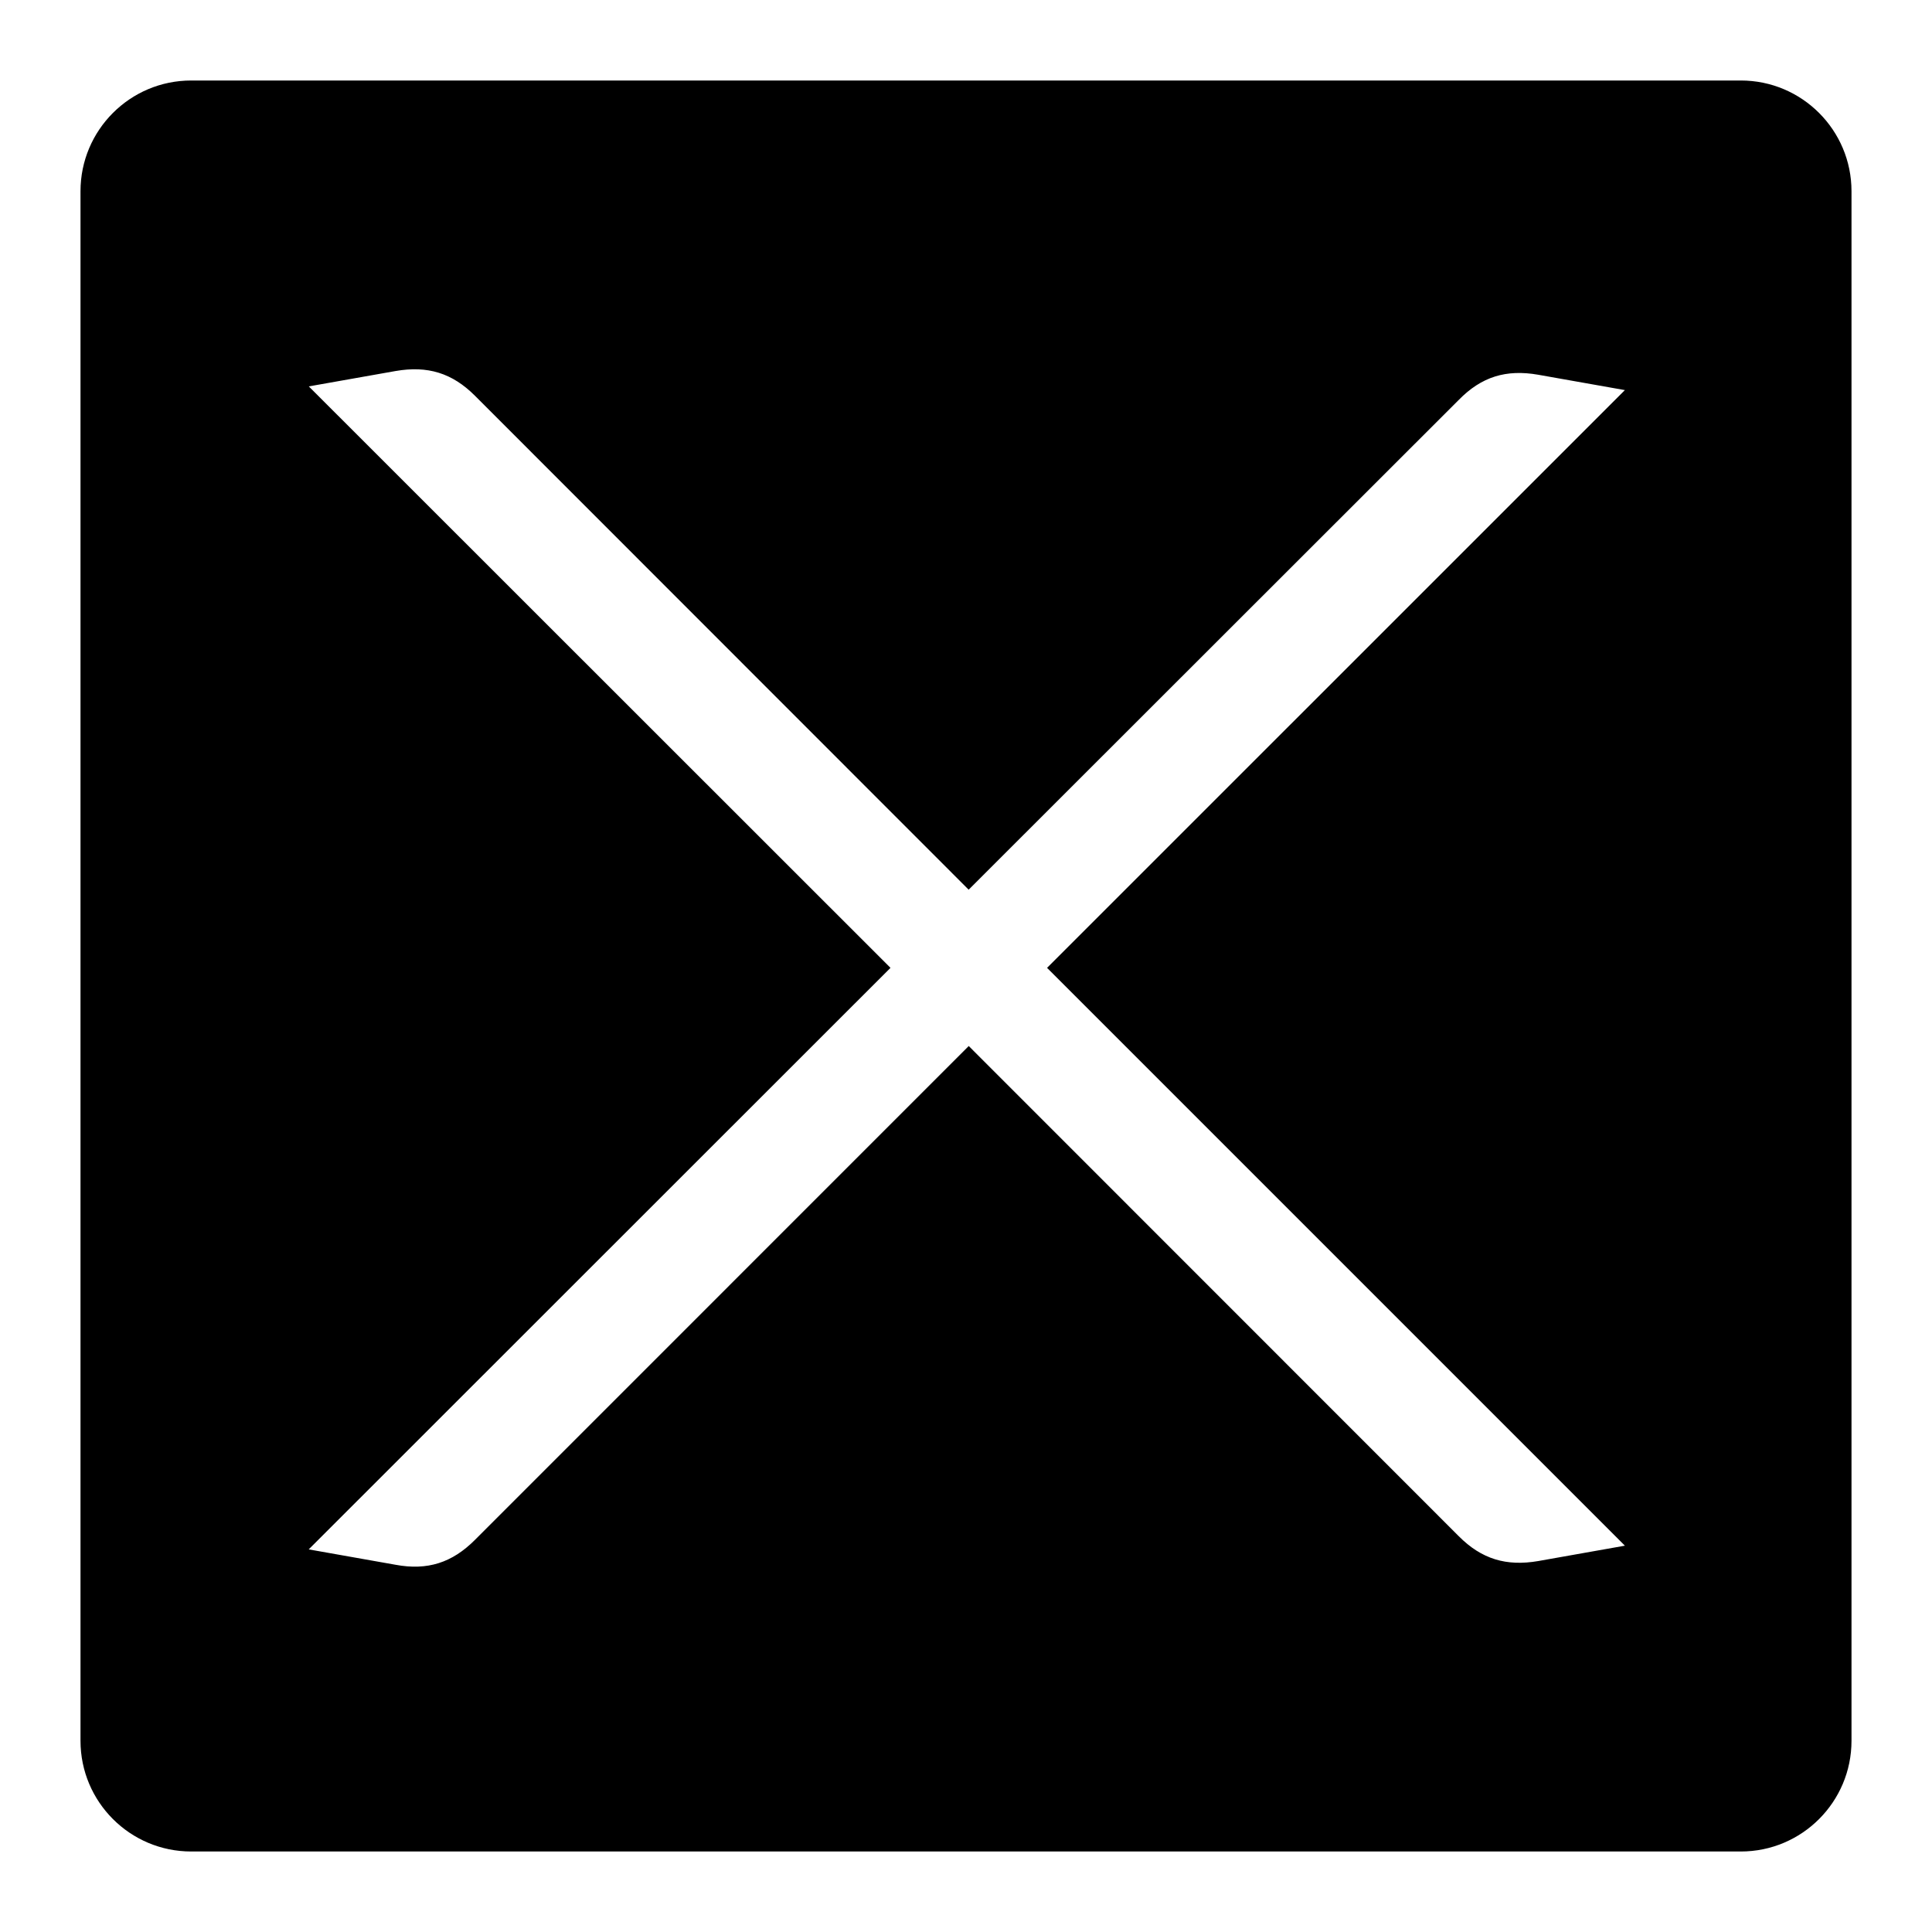
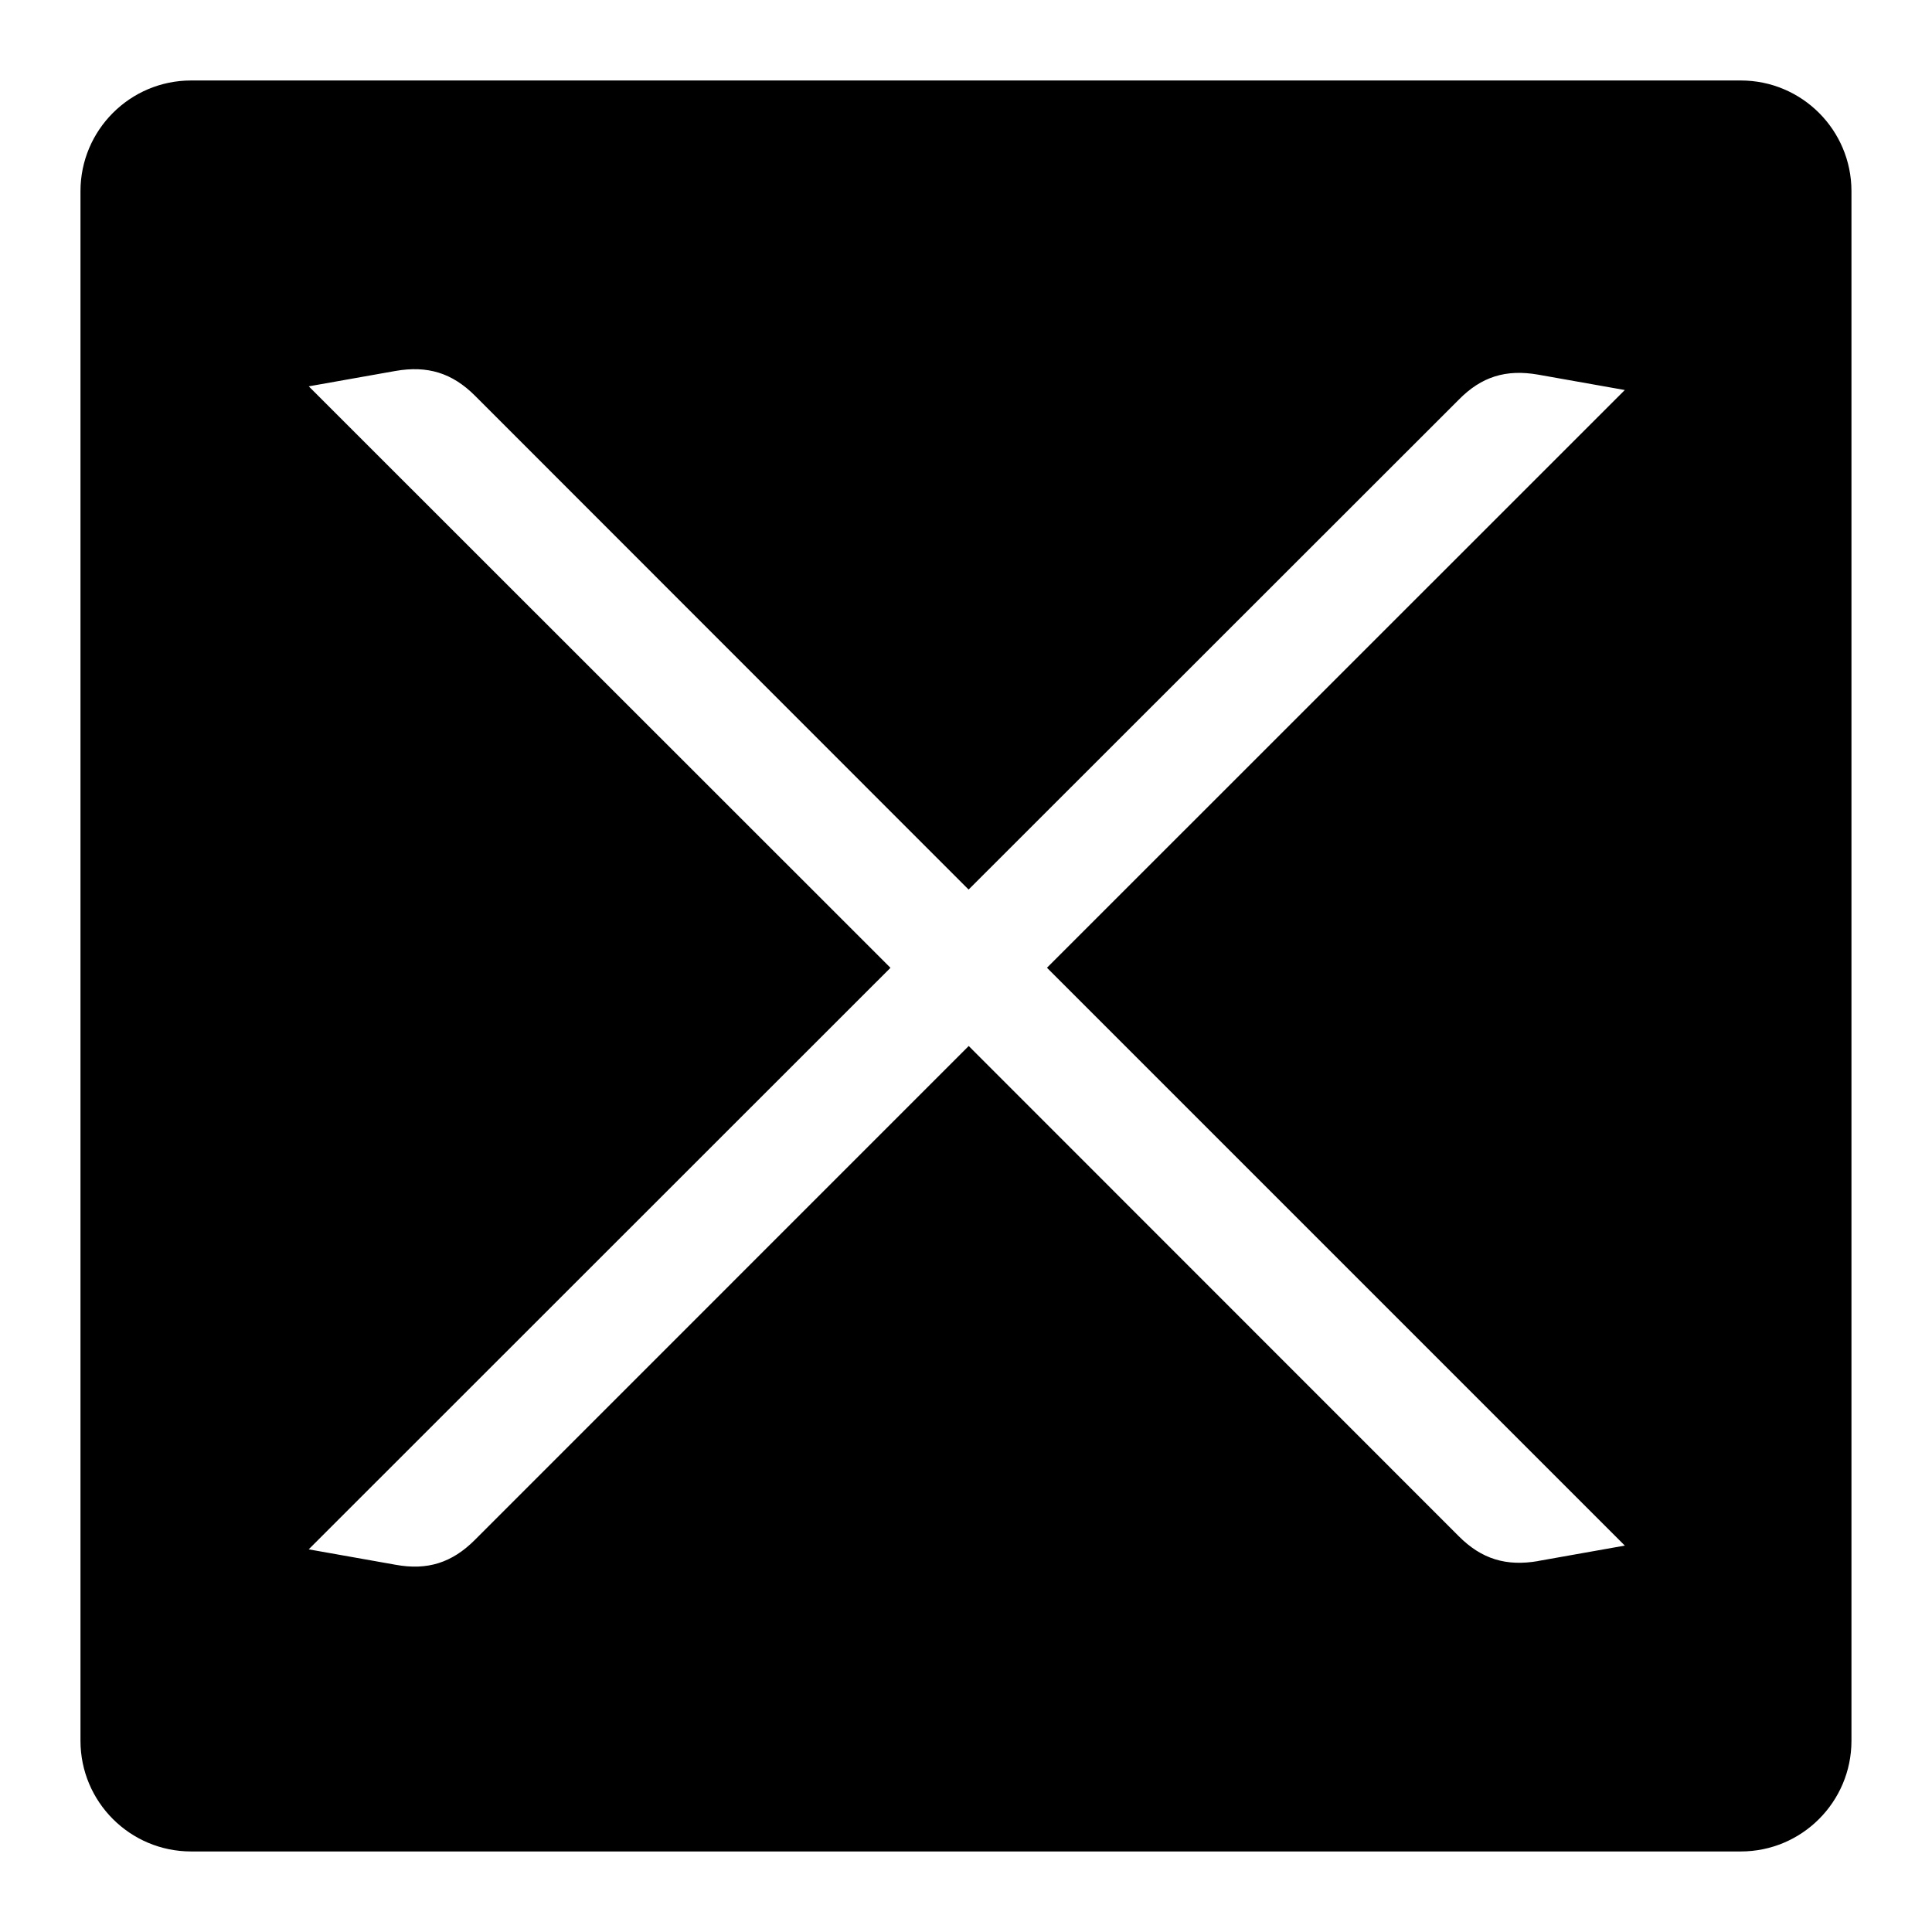
- <svg xmlns="http://www.w3.org/2000/svg" version="1.1" width="24" height="24" viewBox="0 0 24 24">
-   <path d="M21.625 1h-19.25c-0.76 0-1.375 0.617-1.375 1.375v19.25c0 0.758 0.615 1.375 1.375 1.375h19.25c0.76 0 1.375-0.617 1.375-1.375v-19.25c0-0.758-0.615-1.375-1.375-1.375zM19.108 19.392c-0.396 0.068-0.703-0.024-0.986-0.308l-6.088-6.090-6.135 6.136c-0.283 0.283-0.589 0.382-0.986 0.308l-1.078-0.191 7.227-7.224-7.226-7.223 1.078-0.191c0.397-0.069 0.703 0.024 0.986 0.307l6.133 6.136 6.088-6.084c0.283-0.289 0.589-0.382 0.986-0.313l1.078 0.191-7.178 7.177 7.178 7.178-1.077 0.191z" />
+ <svg xmlns="http://www.w3.org/2000/svg" version="1.1" width="32" height="32" viewBox="0 0 32 32">
+   <path d="M28.833 1.333h-25.667c-1.013 0-1.833 0.823-1.833 1.833v25.667c0 1.011 0.82 1.833 1.833 1.833h25.667c1.013 0 1.833-0.823 1.833-1.833v-25.667c0-1.011-0.82-1.833-1.833-1.833zM25.477 25.856c-0.528 0.091-0.937-0.032-1.315-0.411l-8.117-8.12-8.18 8.181c-0.377 0.377-0.785 0.509-1.315 0.411l-1.437-0.255 9.636-9.632-9.635-9.631 1.437-0.255c0.529-0.092 0.937 0.032 1.315 0.409l8.177 8.181 8.117-8.112c0.377-0.385 0.785-0.509 1.315-0.417l1.437 0.255-9.571 9.569 9.571 9.571-1.436 0.255z" />
</svg>
